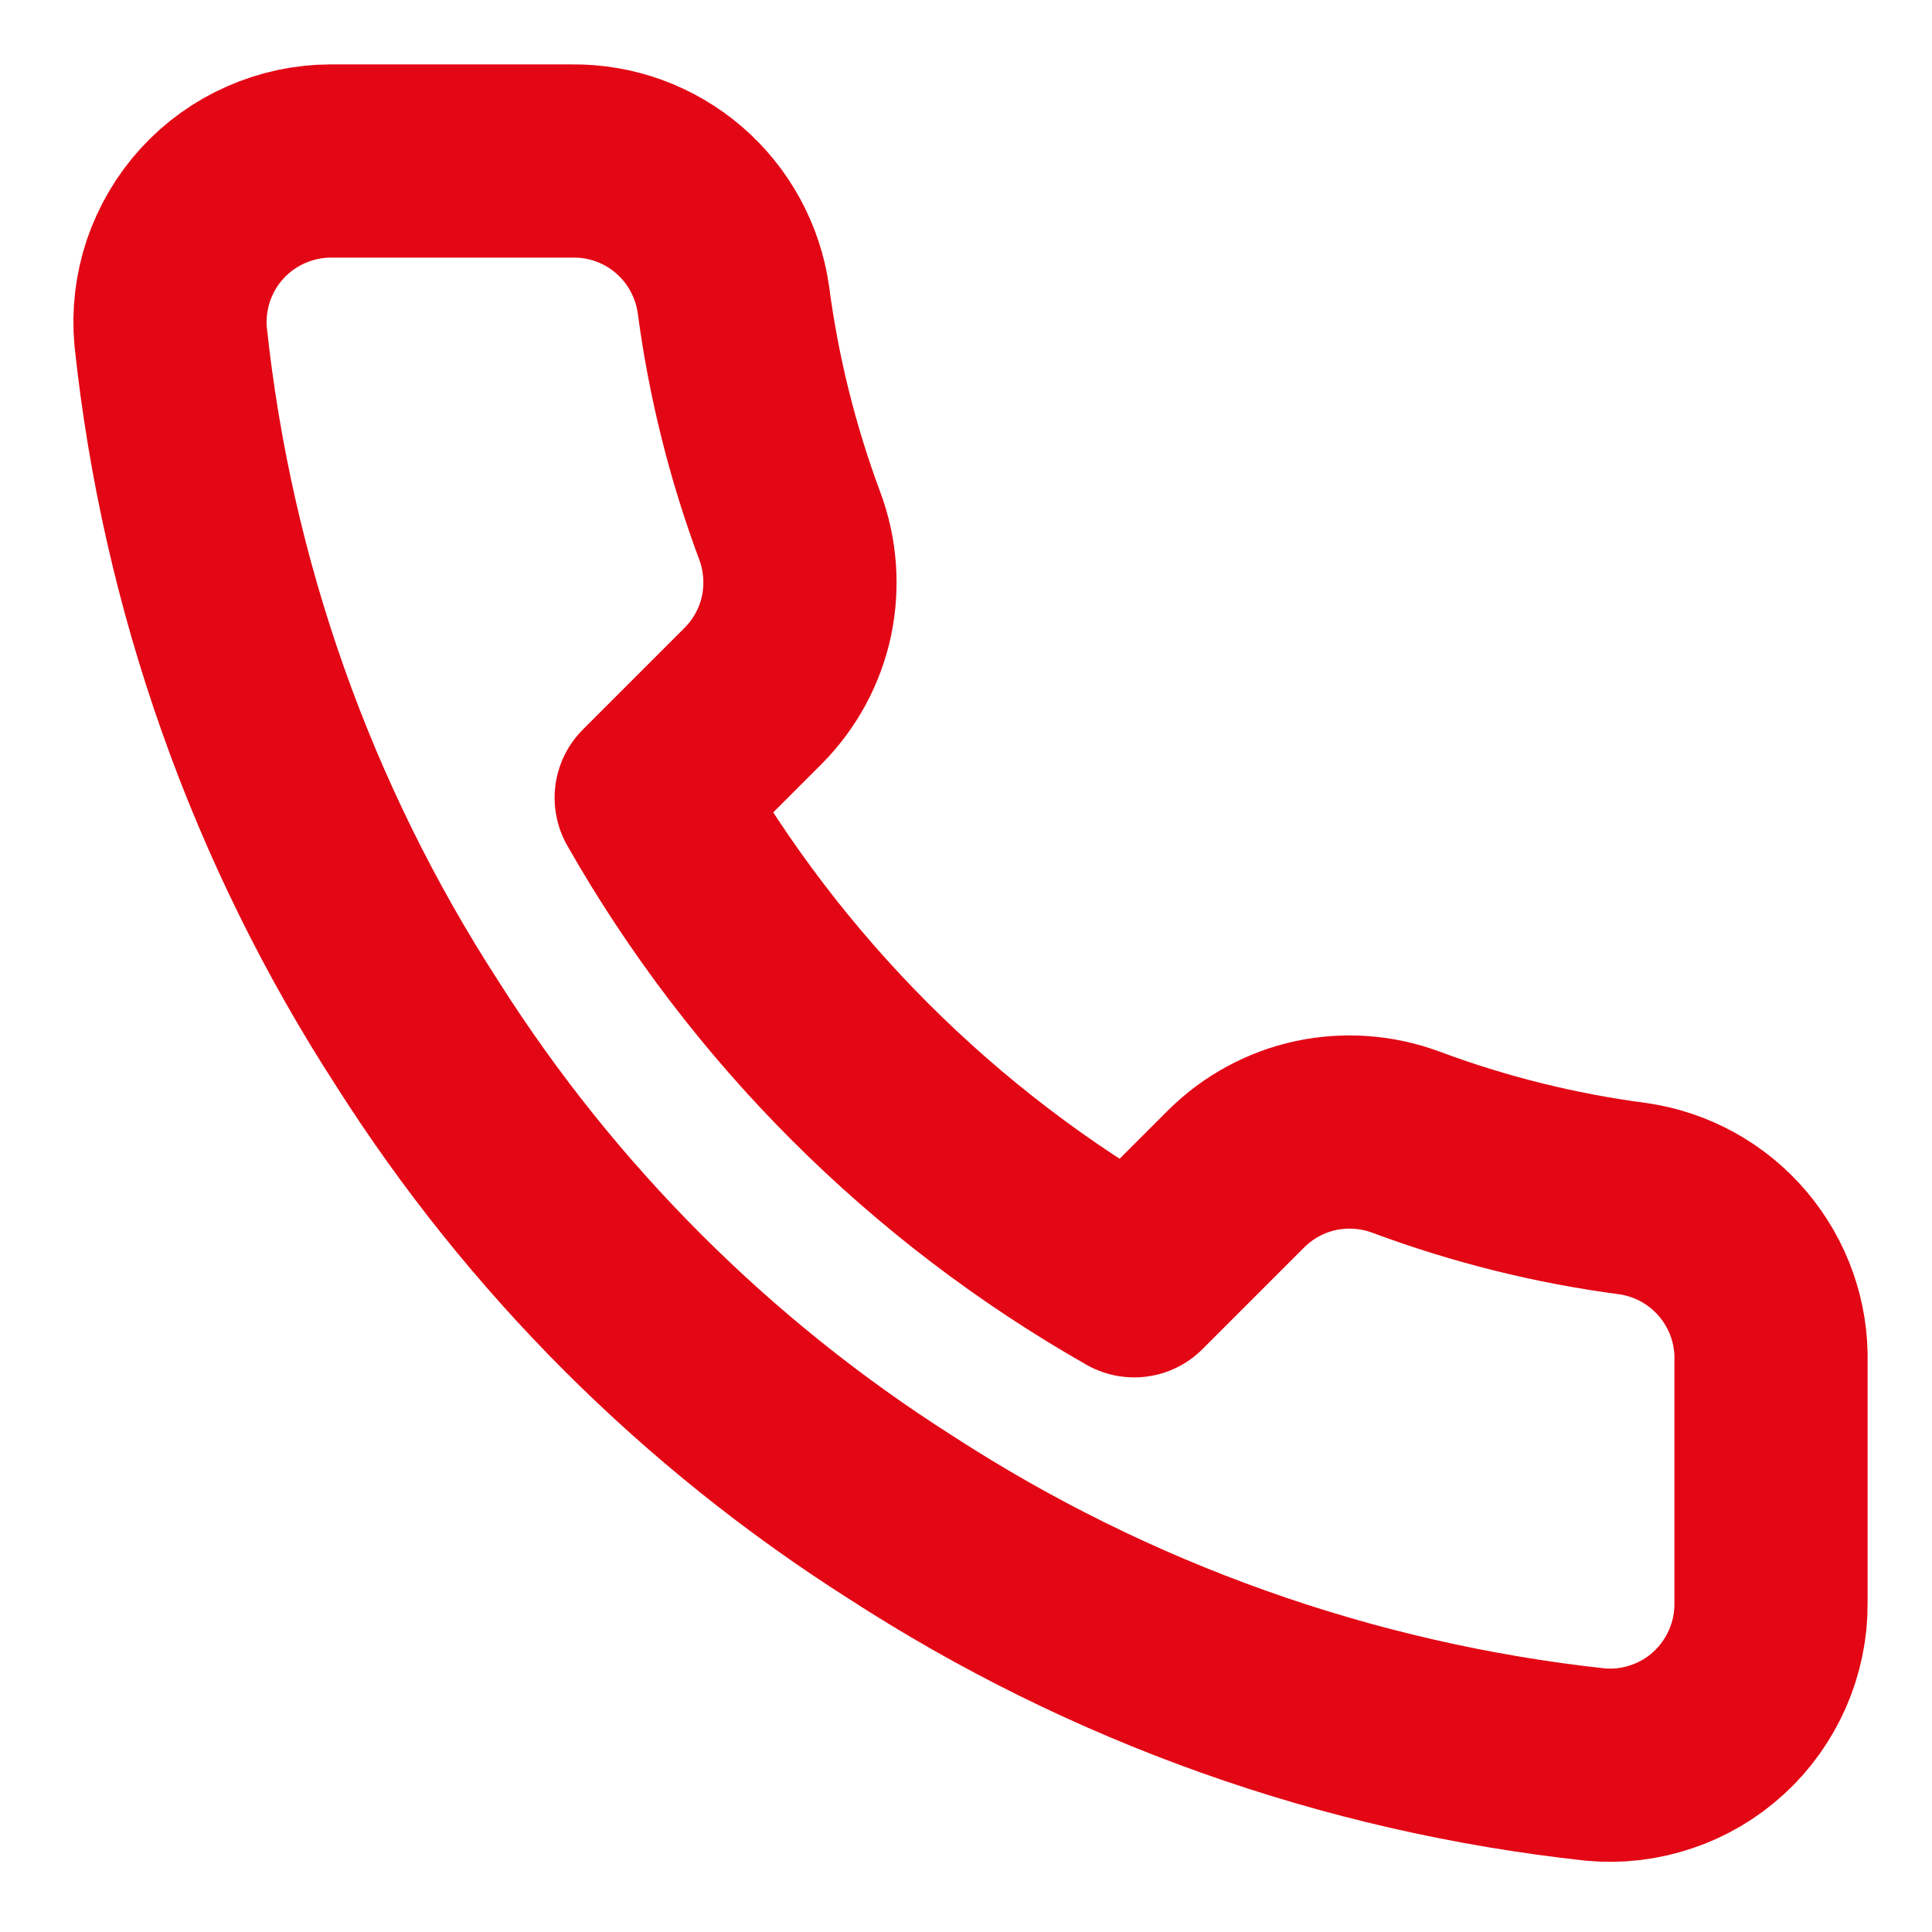
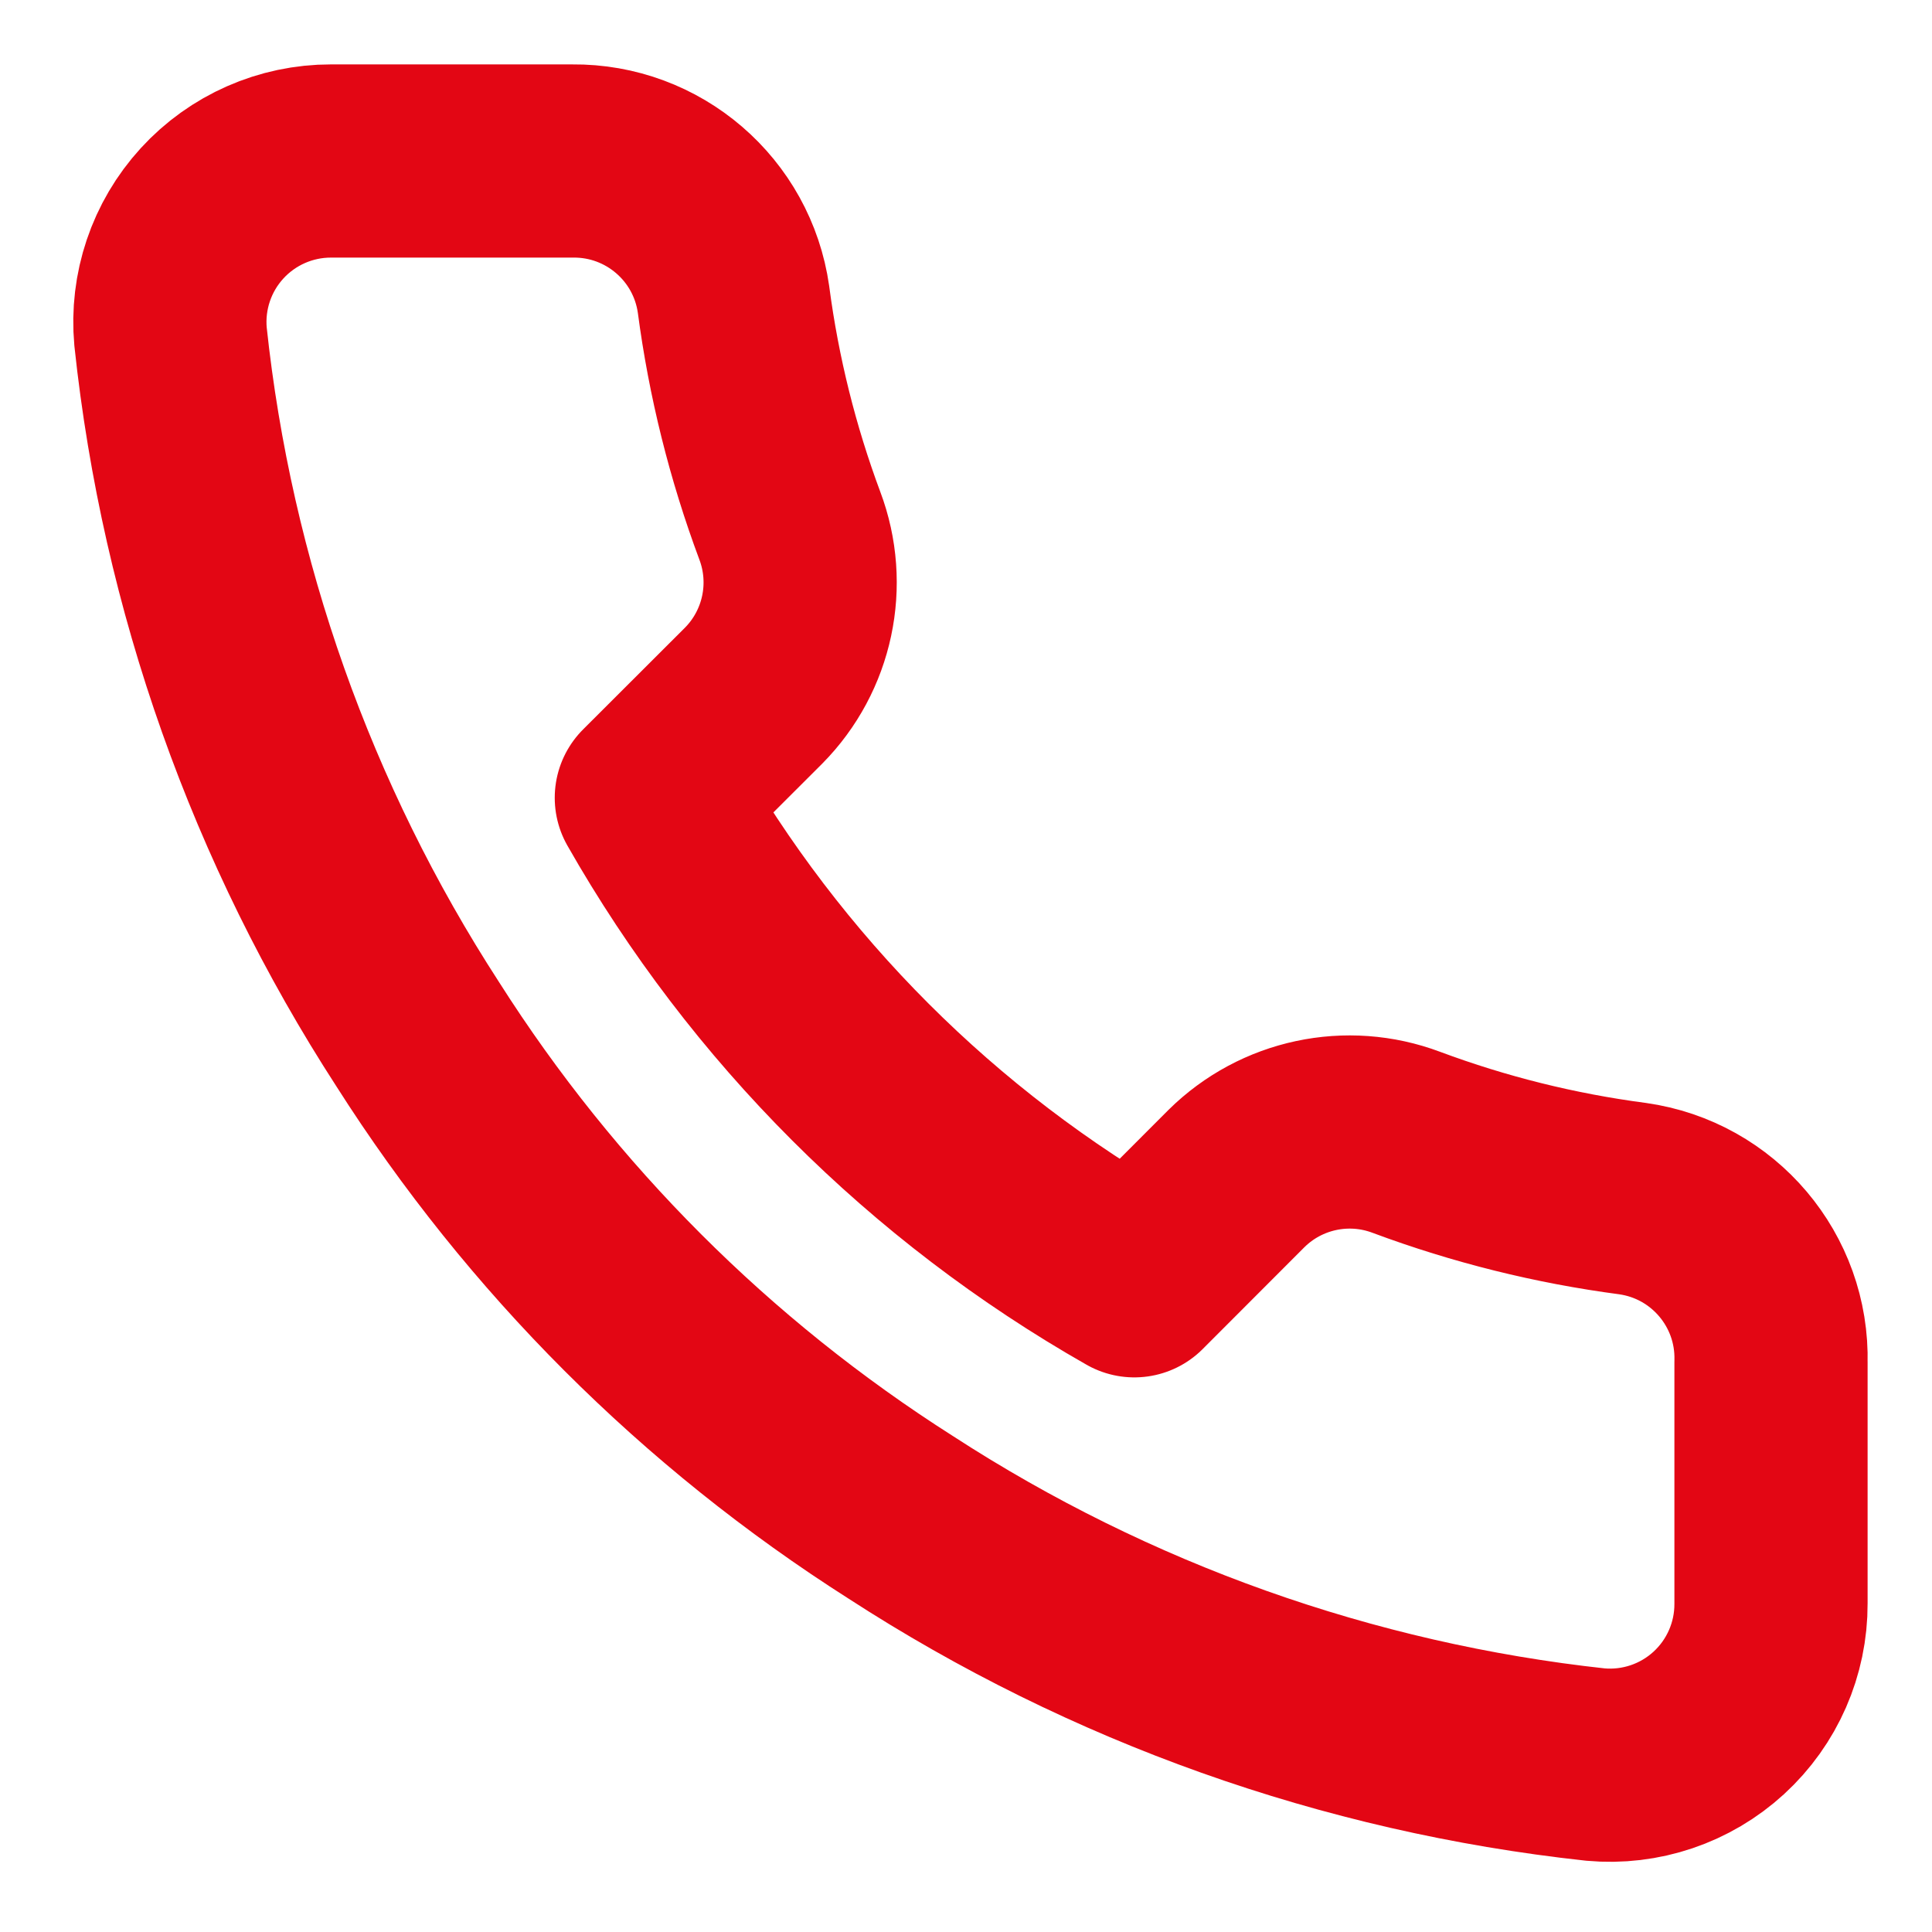
- <svg xmlns="http://www.w3.org/2000/svg" width="15" height="15" viewBox="0 0 15 15" fill="none">
-   <path d="M13.75 10.575V12.45C13.751 12.624 13.715 12.796 13.645 12.956C13.575 13.115 13.473 13.259 13.345 13.376C13.217 13.494 13.065 13.584 12.9 13.639C12.736 13.695 12.561 13.716 12.387 13.7C10.464 13.491 8.617 12.834 6.994 11.781C5.484 10.822 4.203 9.541 3.244 8.031C2.187 6.401 1.53 4.544 1.325 2.613C1.309 2.44 1.33 2.266 1.385 2.101C1.441 1.937 1.53 1.785 1.647 1.657C1.764 1.529 1.906 1.427 2.065 1.357C2.224 1.287 2.395 1.25 2.569 1.25H4.444C4.747 1.247 5.041 1.354 5.271 1.552C5.501 1.75 5.651 2.025 5.694 2.325C5.773 2.925 5.92 3.514 6.131 4.081C6.215 4.305 6.233 4.548 6.184 4.782C6.134 5.016 6.018 5.23 5.85 5.4L5.056 6.194C5.946 7.759 7.241 9.054 8.806 9.944L9.6 9.15C9.77 8.982 9.984 8.866 10.218 8.816C10.452 8.767 10.695 8.785 10.919 8.869C11.486 9.08 12.075 9.227 12.675 9.306C12.979 9.349 13.256 9.502 13.454 9.736C13.652 9.97 13.758 10.268 13.75 10.575Z" stroke="#E30614" stroke-width="1.5" stroke-linecap="round" stroke-linejoin="round" />
+ <svg xmlns="http://www.w3.org/2000/svg" width="15" height="15" fill="none">
+   <path d="M13.75 10.575v1.875a1.25 1.25 0 0 1-1.363 1.25 12.37 12.37 0 0 1-5.393-1.919c-1.51-.96-2.79-2.24-3.75-3.75a12.369 12.369 0 0 1-1.92-5.418A1.25 1.25 0 0 1 2.57 1.25h1.875a1.25 1.25 0 0 1 1.25 1.075c.079.6.226 1.19.437 1.756a1.25 1.25 0 0 1-.281 1.32l-.794.793a10 10 0 0 0 3.75 3.75L9.6 9.15a1.25 1.25 0 0 1 1.319-.281 8.027 8.027 0 0 0 1.756.437 1.25 1.25 0 0 1 1.075 1.27Z" stroke="#E30614" stroke-width="1.5" stroke-linecap="round" stroke-linejoin="round" />
</svg>
